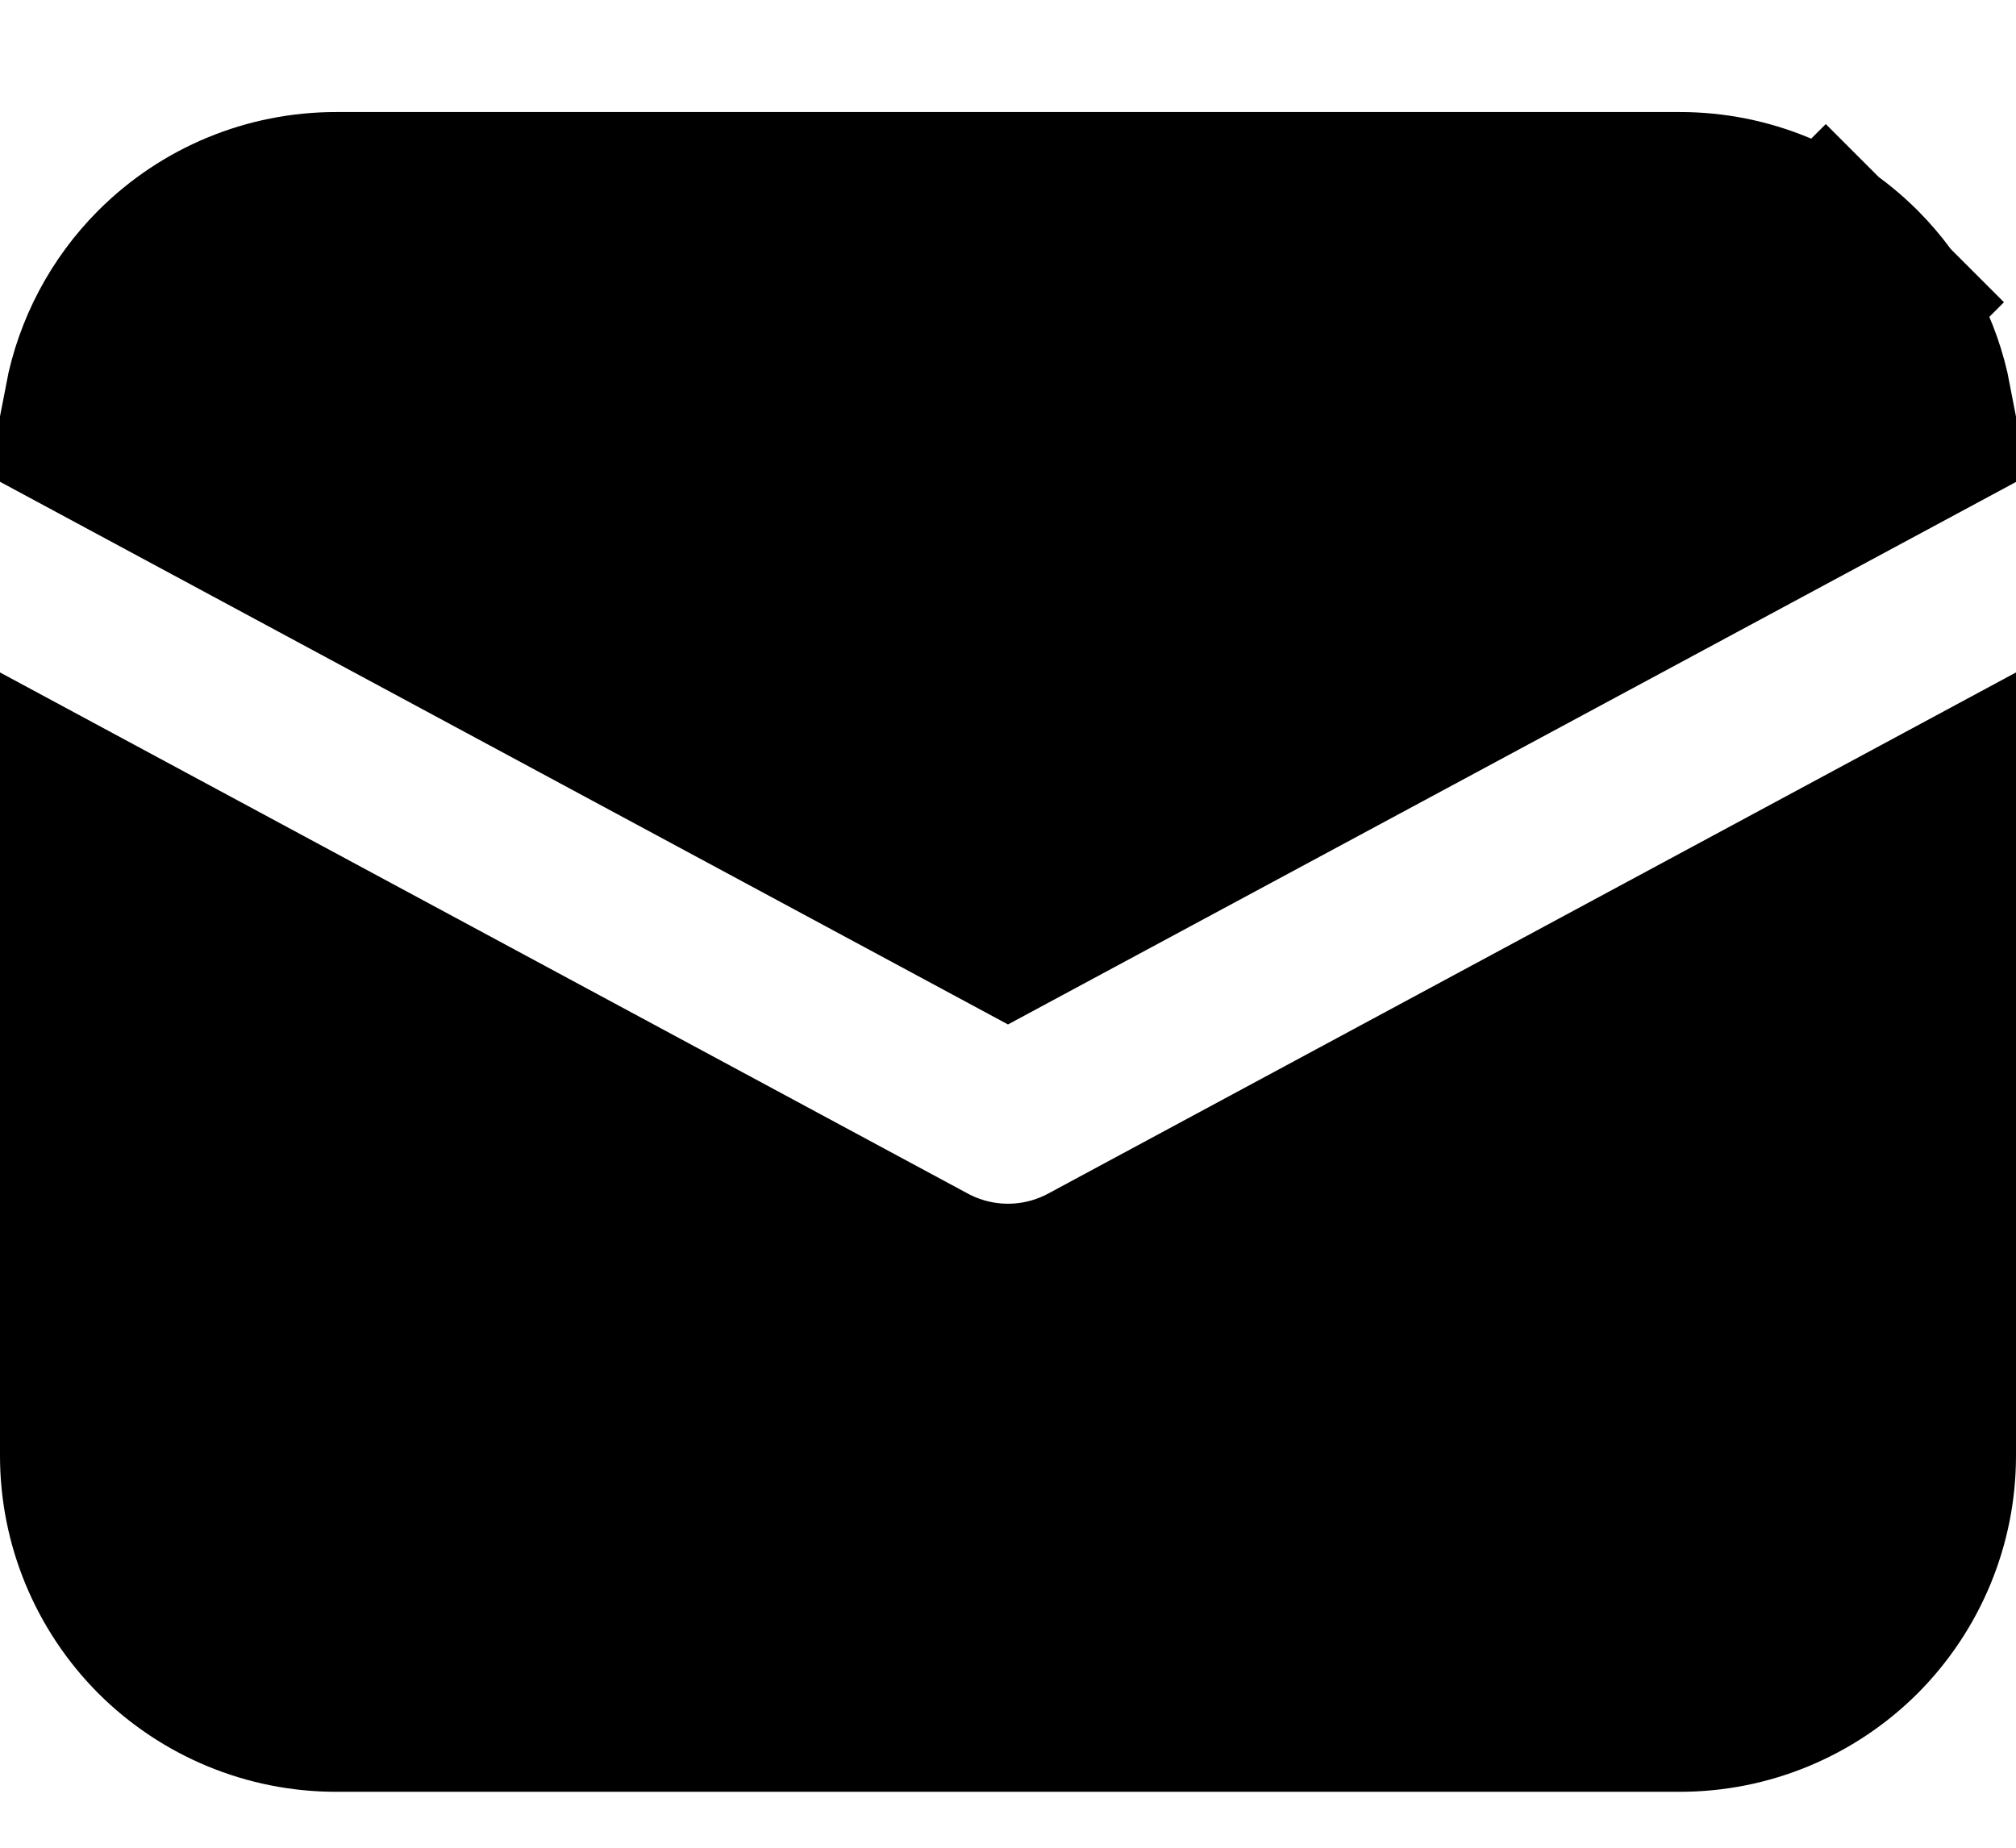
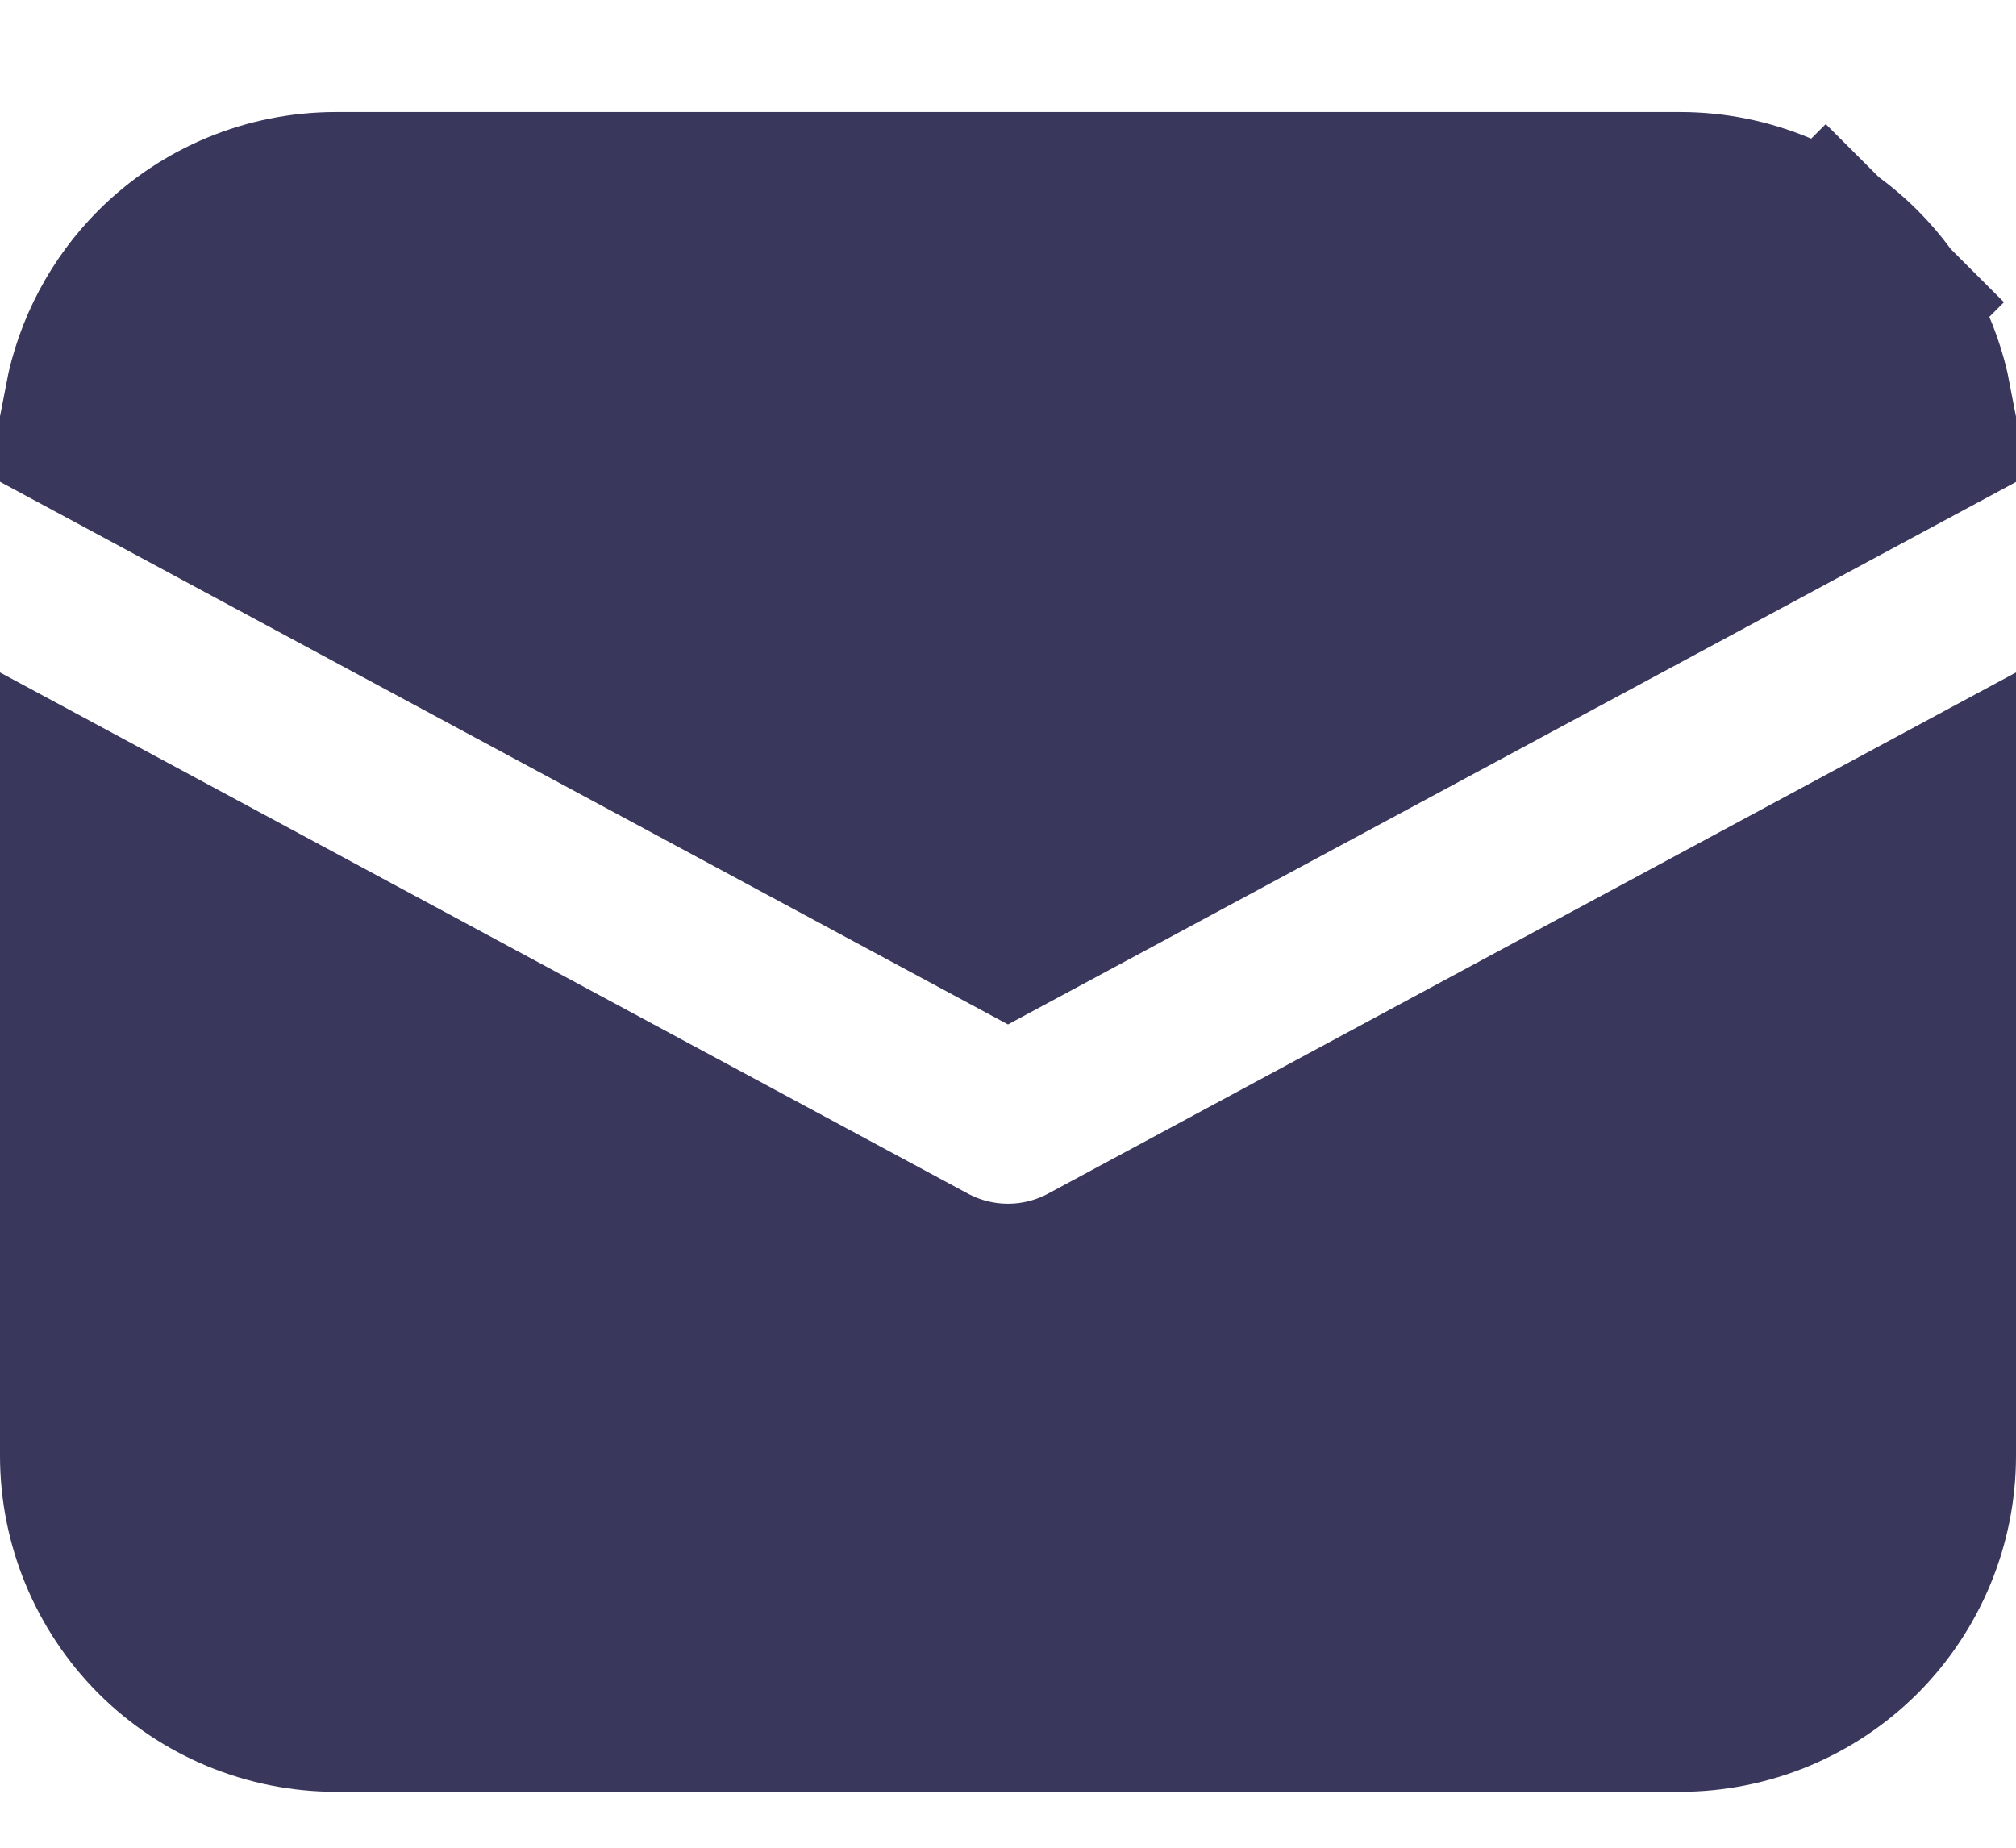
<svg xmlns="http://www.w3.org/2000/svg" width="12" height="11" viewBox="0 0 12 11" fill="none">
-   <path d="M0.75 8.667L0.75 5.259L5.407 7.767L5.407 7.767C5.59 7.865 5.793 7.916 6 7.916C6.207 7.916 6.41 7.865 6.593 7.767L6.593 7.767L11.25 5.259L11.25 8.667C11.25 8.998 11.118 9.316 10.884 9.551C10.649 9.785 10.332 9.917 10 9.917L2 9.917C1.668 9.917 1.351 9.785 1.116 9.551C0.882 9.316 0.75 8.998 0.75 8.667ZM1.116 1.783C1.351 1.548 1.668 1.417 2 1.417L10 1.417C10.332 1.417 10.649 1.548 10.884 1.783L11.398 1.269L10.884 1.783C11.062 1.961 11.181 2.188 11.228 2.433L6 5.247L0.772 2.432C0.819 2.188 0.938 1.961 1.116 1.783Z" fill="black" stroke="black" stroke-width="1.5" />
+   <path d="M0.75 8.667L0.75 5.259L5.407 7.767L5.407 7.767C5.59 7.865 5.793 7.916 6 7.916C6.207 7.916 6.41 7.865 6.593 7.767L6.593 7.767L11.25 5.259L11.25 8.667C11.25 8.998 11.118 9.316 10.884 9.551C10.649 9.785 10.332 9.917 10 9.917L2 9.917C1.668 9.917 1.351 9.785 1.116 9.551C0.882 9.316 0.75 8.998 0.75 8.667ZM1.116 1.783C1.351 1.548 1.668 1.417 2 1.417L10 1.417C10.332 1.417 10.649 1.548 10.884 1.783L11.398 1.269L10.884 1.783C11.062 1.961 11.181 2.188 11.228 2.433L6 5.247L0.772 2.432C0.819 2.188 0.938 1.961 1.116 1.783Z" fill="rgba(58, 55, 93, 1)" stroke="rgba(58, 55, 93, 1)" stroke-width="1.5" />
</svg>
